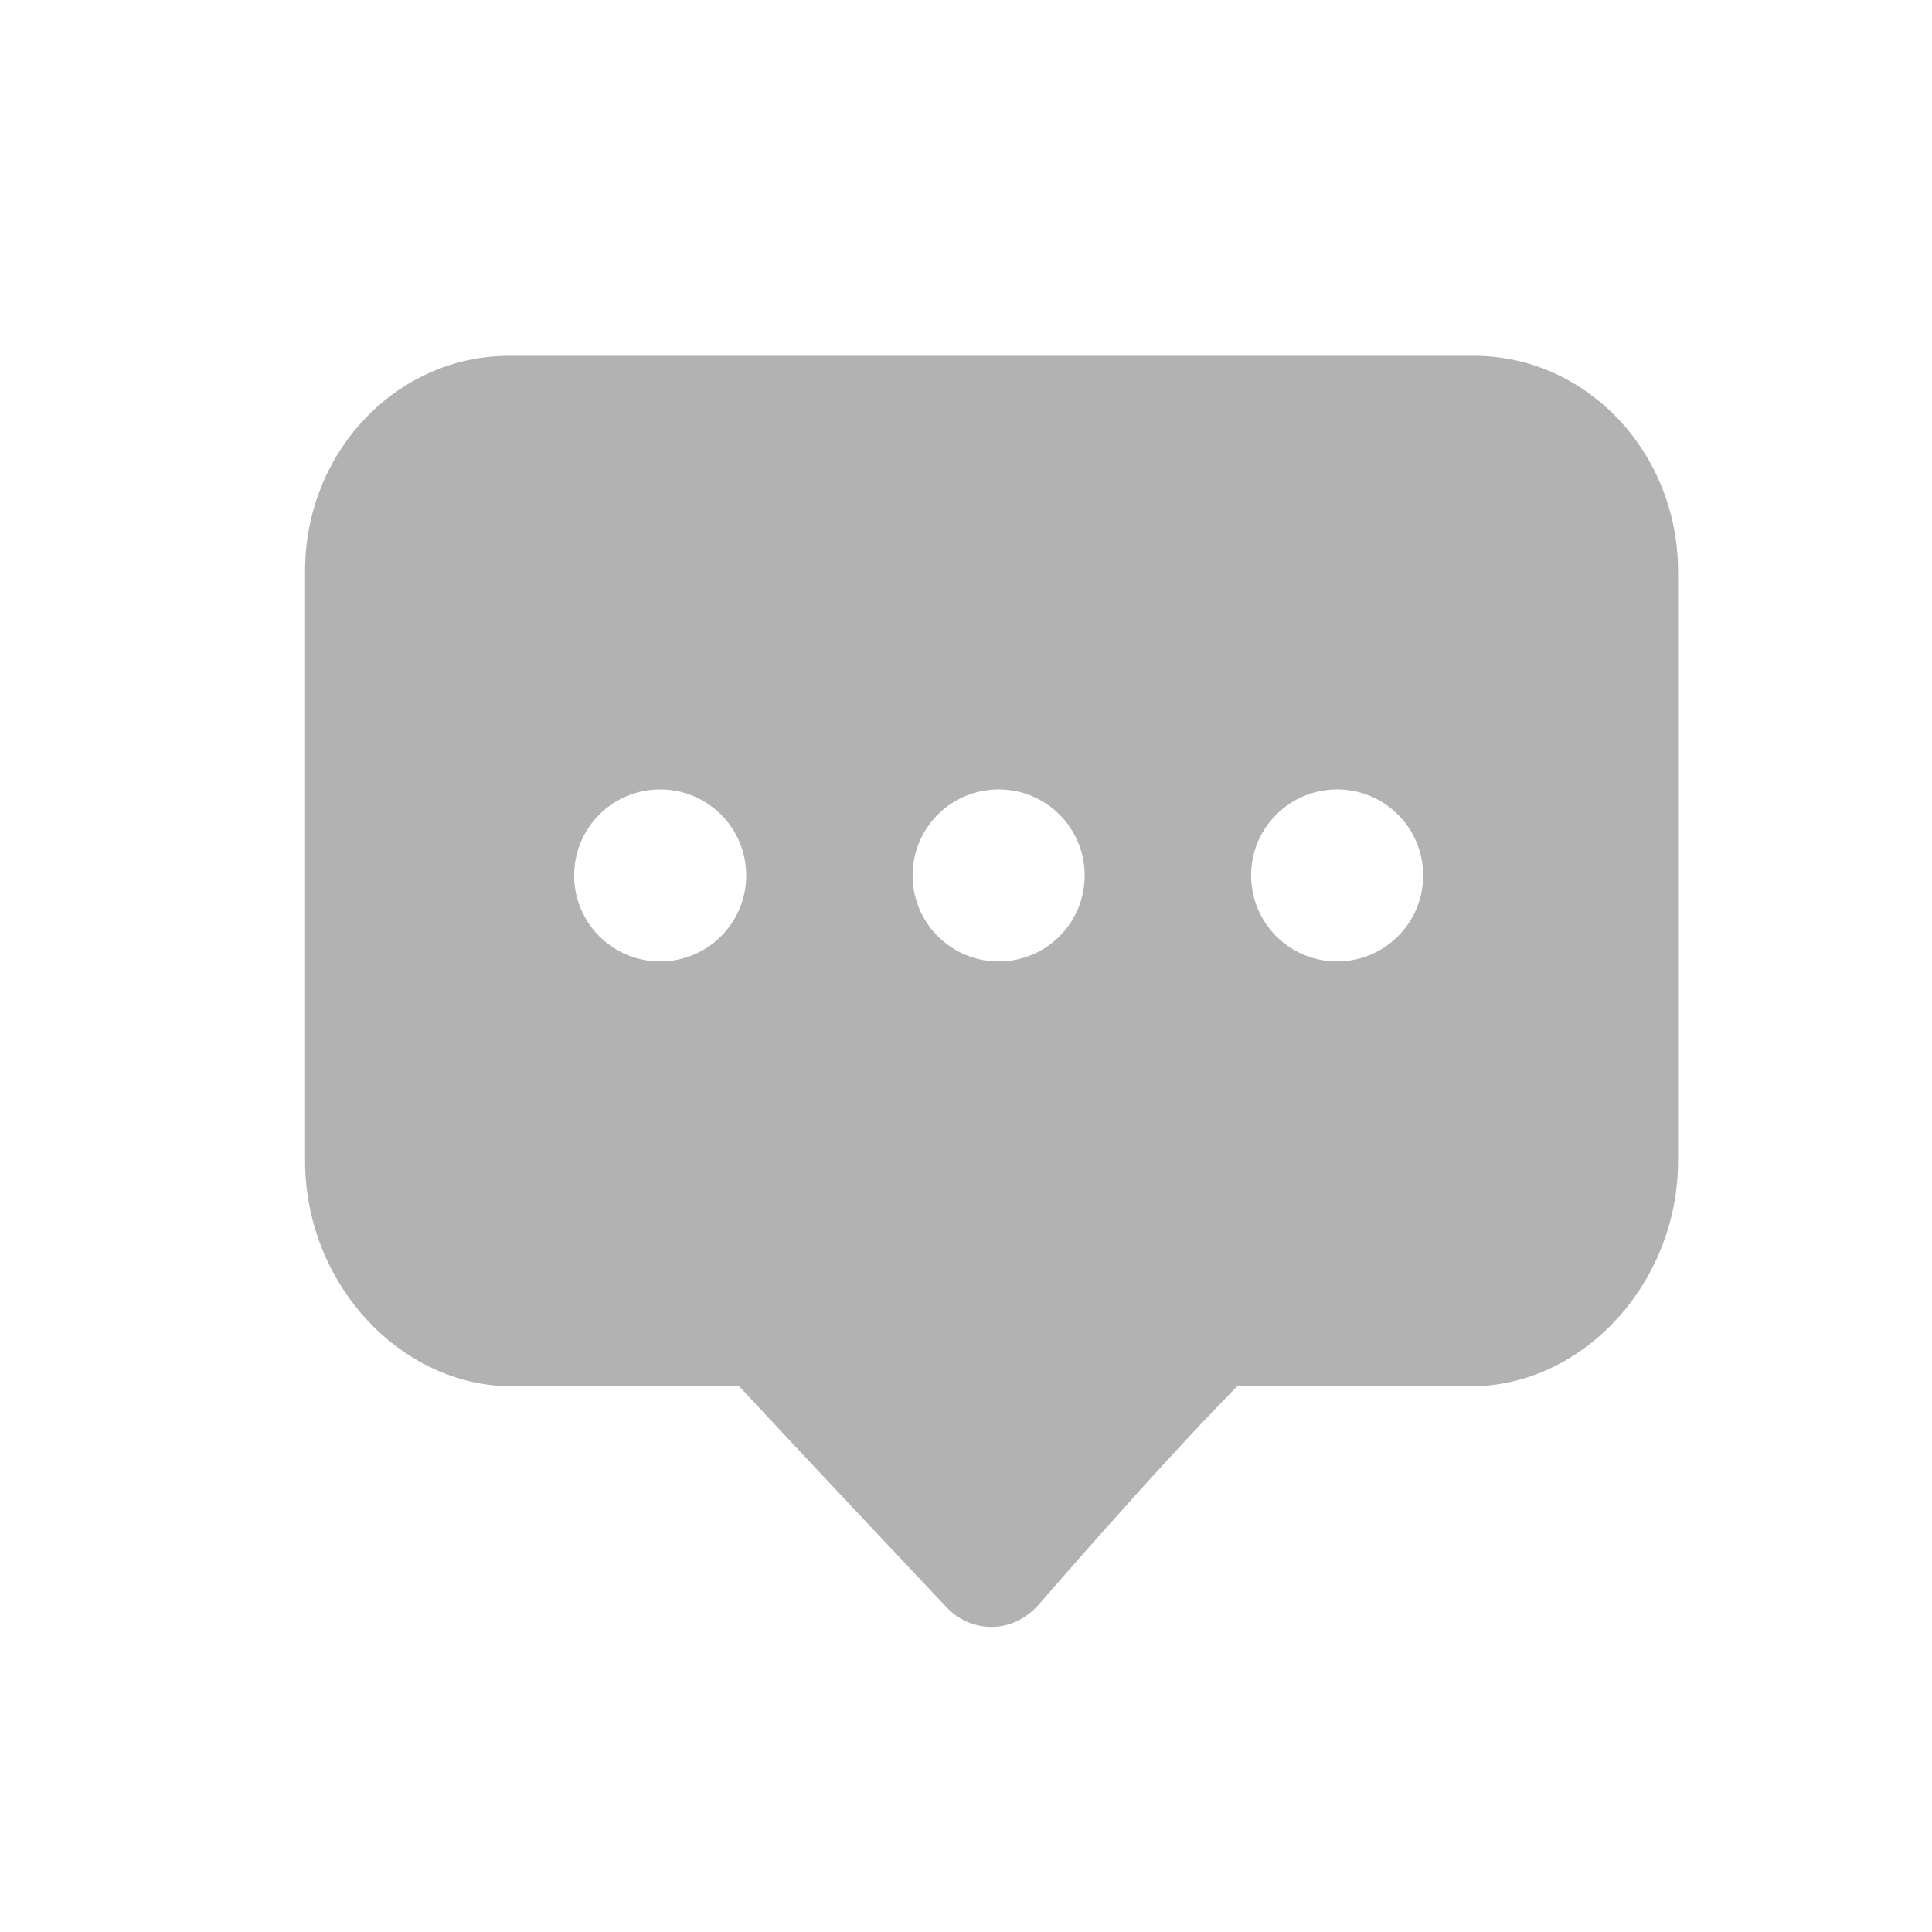
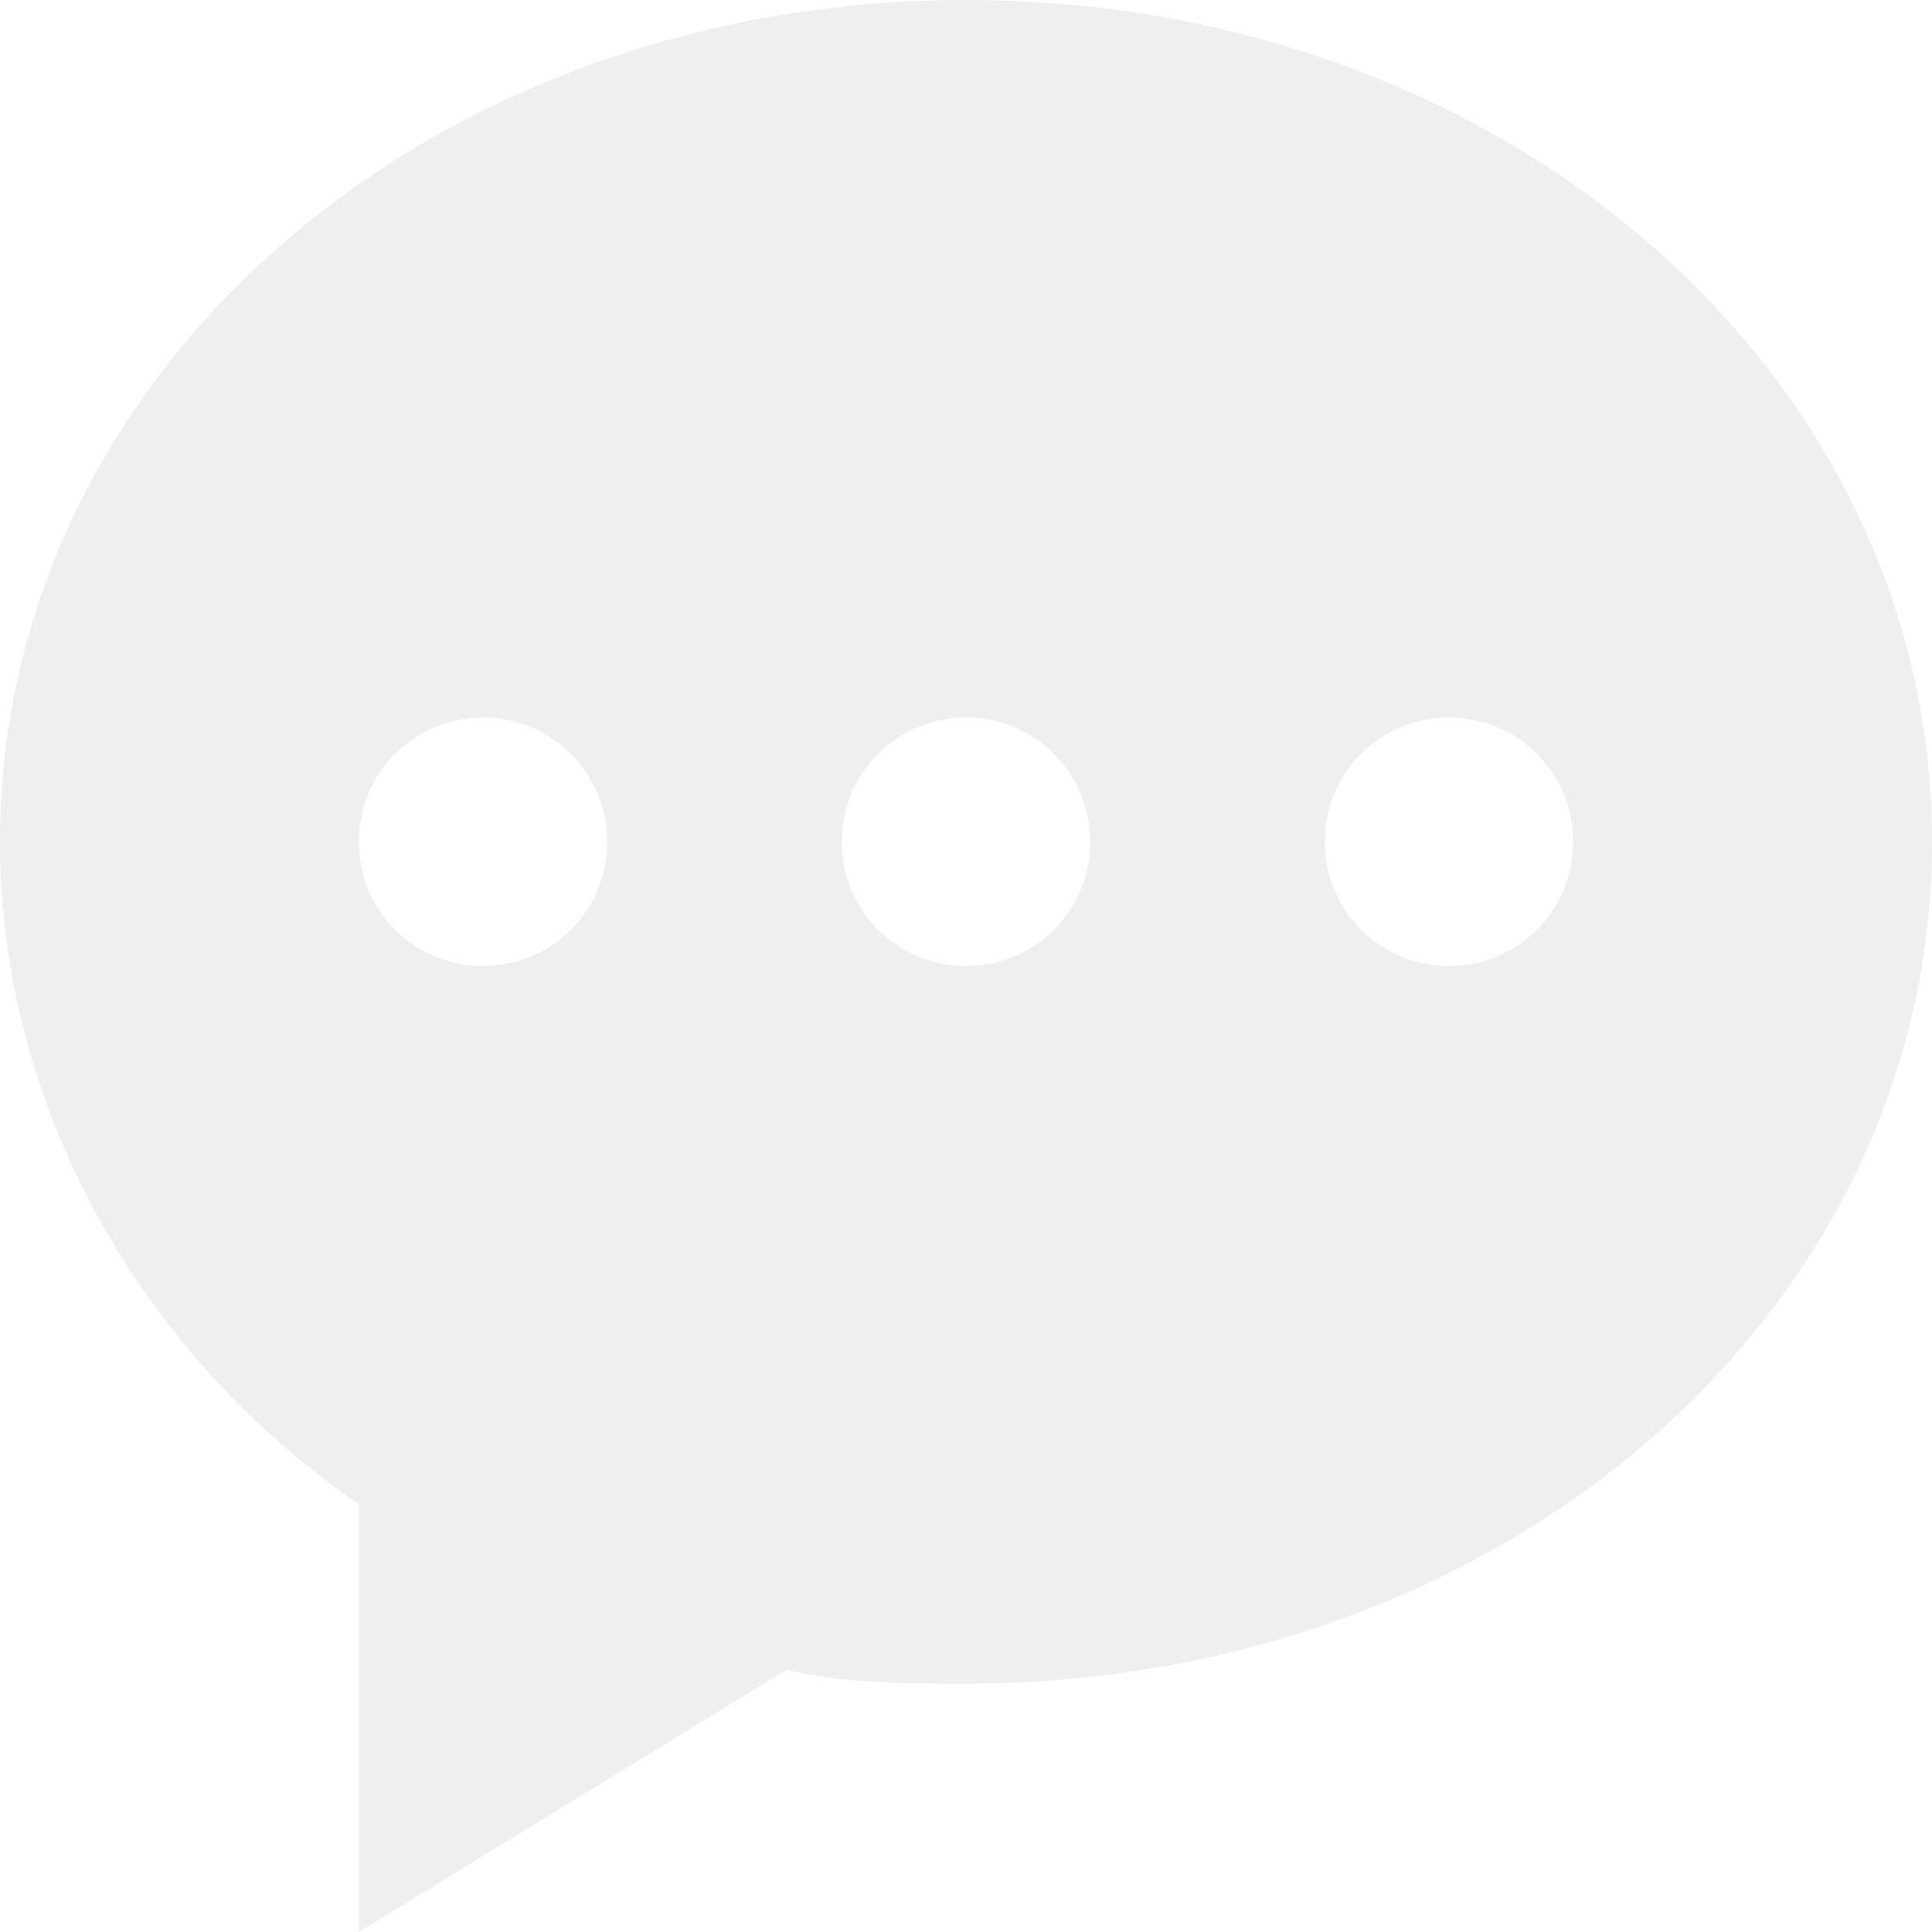
- <svg xmlns="http://www.w3.org/2000/svg" t="1690270225287" class="icon" viewBox="0 0 1024 1024" version="1.1" p-id="5882" width="200" height="200">
-   <path d="M781.3 188.6H269.7c-59.6 0-108 51.1-108 113.9v312.8c0 64.8 50.3 119.5 109.9 119.5h120.2c30.4 32.8 109.8 117 109.8 117 6.2 6.7 14.9 10.5 23.9 10.5s17.6-3.8 24.6-11.3c0.6-0.7 62.1-72 105.6-116.2h123.7c59.6 0 110-54.7 110-119.5V302.6c-0.1-62.9-48.6-114-108.1-114z m-431.4 321c-25.2 0-45.6-20.4-45.6-45.6s20.4-45.6 45.6-45.6 45.6 20.4 45.6 45.6-20.4 45.6-45.6 45.6z m179.4 0c-25.2 0-45.6-20.4-45.6-45.6s20.4-45.6 45.6-45.6 45.6 20.4 45.6 45.6-20.4 45.6-45.6 45.6z m179.4 0c-25.2 0-45.6-20.4-45.6-45.6s20.4-45.6 45.6-45.6 45.6 20.4 45.6 45.6-20.4 45.6-45.6 45.6z" fill="#B2B2B2" p-id="5883" />
+ <svg xmlns="http://www.w3.org/2000/svg" t="1695886817642" class="icon" viewBox="0 0 1024 1024" version="1.1" p-id="4128" width="200" height="200">
+   <path d="M512 0C226.743 0 0 197.486 0 446.171c0 138.971 73.143 270.629 190.171 351.086L190.171 1024l226.743-138.971c29.257 7.314 65.829 7.314 95.086 7.314 285.257 0 512-197.486 512-446.171C1024 197.486 797.257 0 512 0zM256 512C219.429 512 190.171 482.743 190.171 446.171S219.429 380.343 256 380.343c36.571 0 65.829 29.257 65.829 65.829S292.571 512 256 512zM512 512C475.429 512 446.171 482.743 446.171 446.171S475.429 380.343 512 380.343c36.571 0 65.829 29.257 65.829 65.829S548.571 512 512 512zM768 512C731.429 512 702.171 482.743 702.171 446.171s29.257-65.829 65.829-65.829c36.571 0 65.829 29.257 65.829 65.829S804.571 512 768 512z" p-id="4129" fill="#efeff0" />
</svg>
